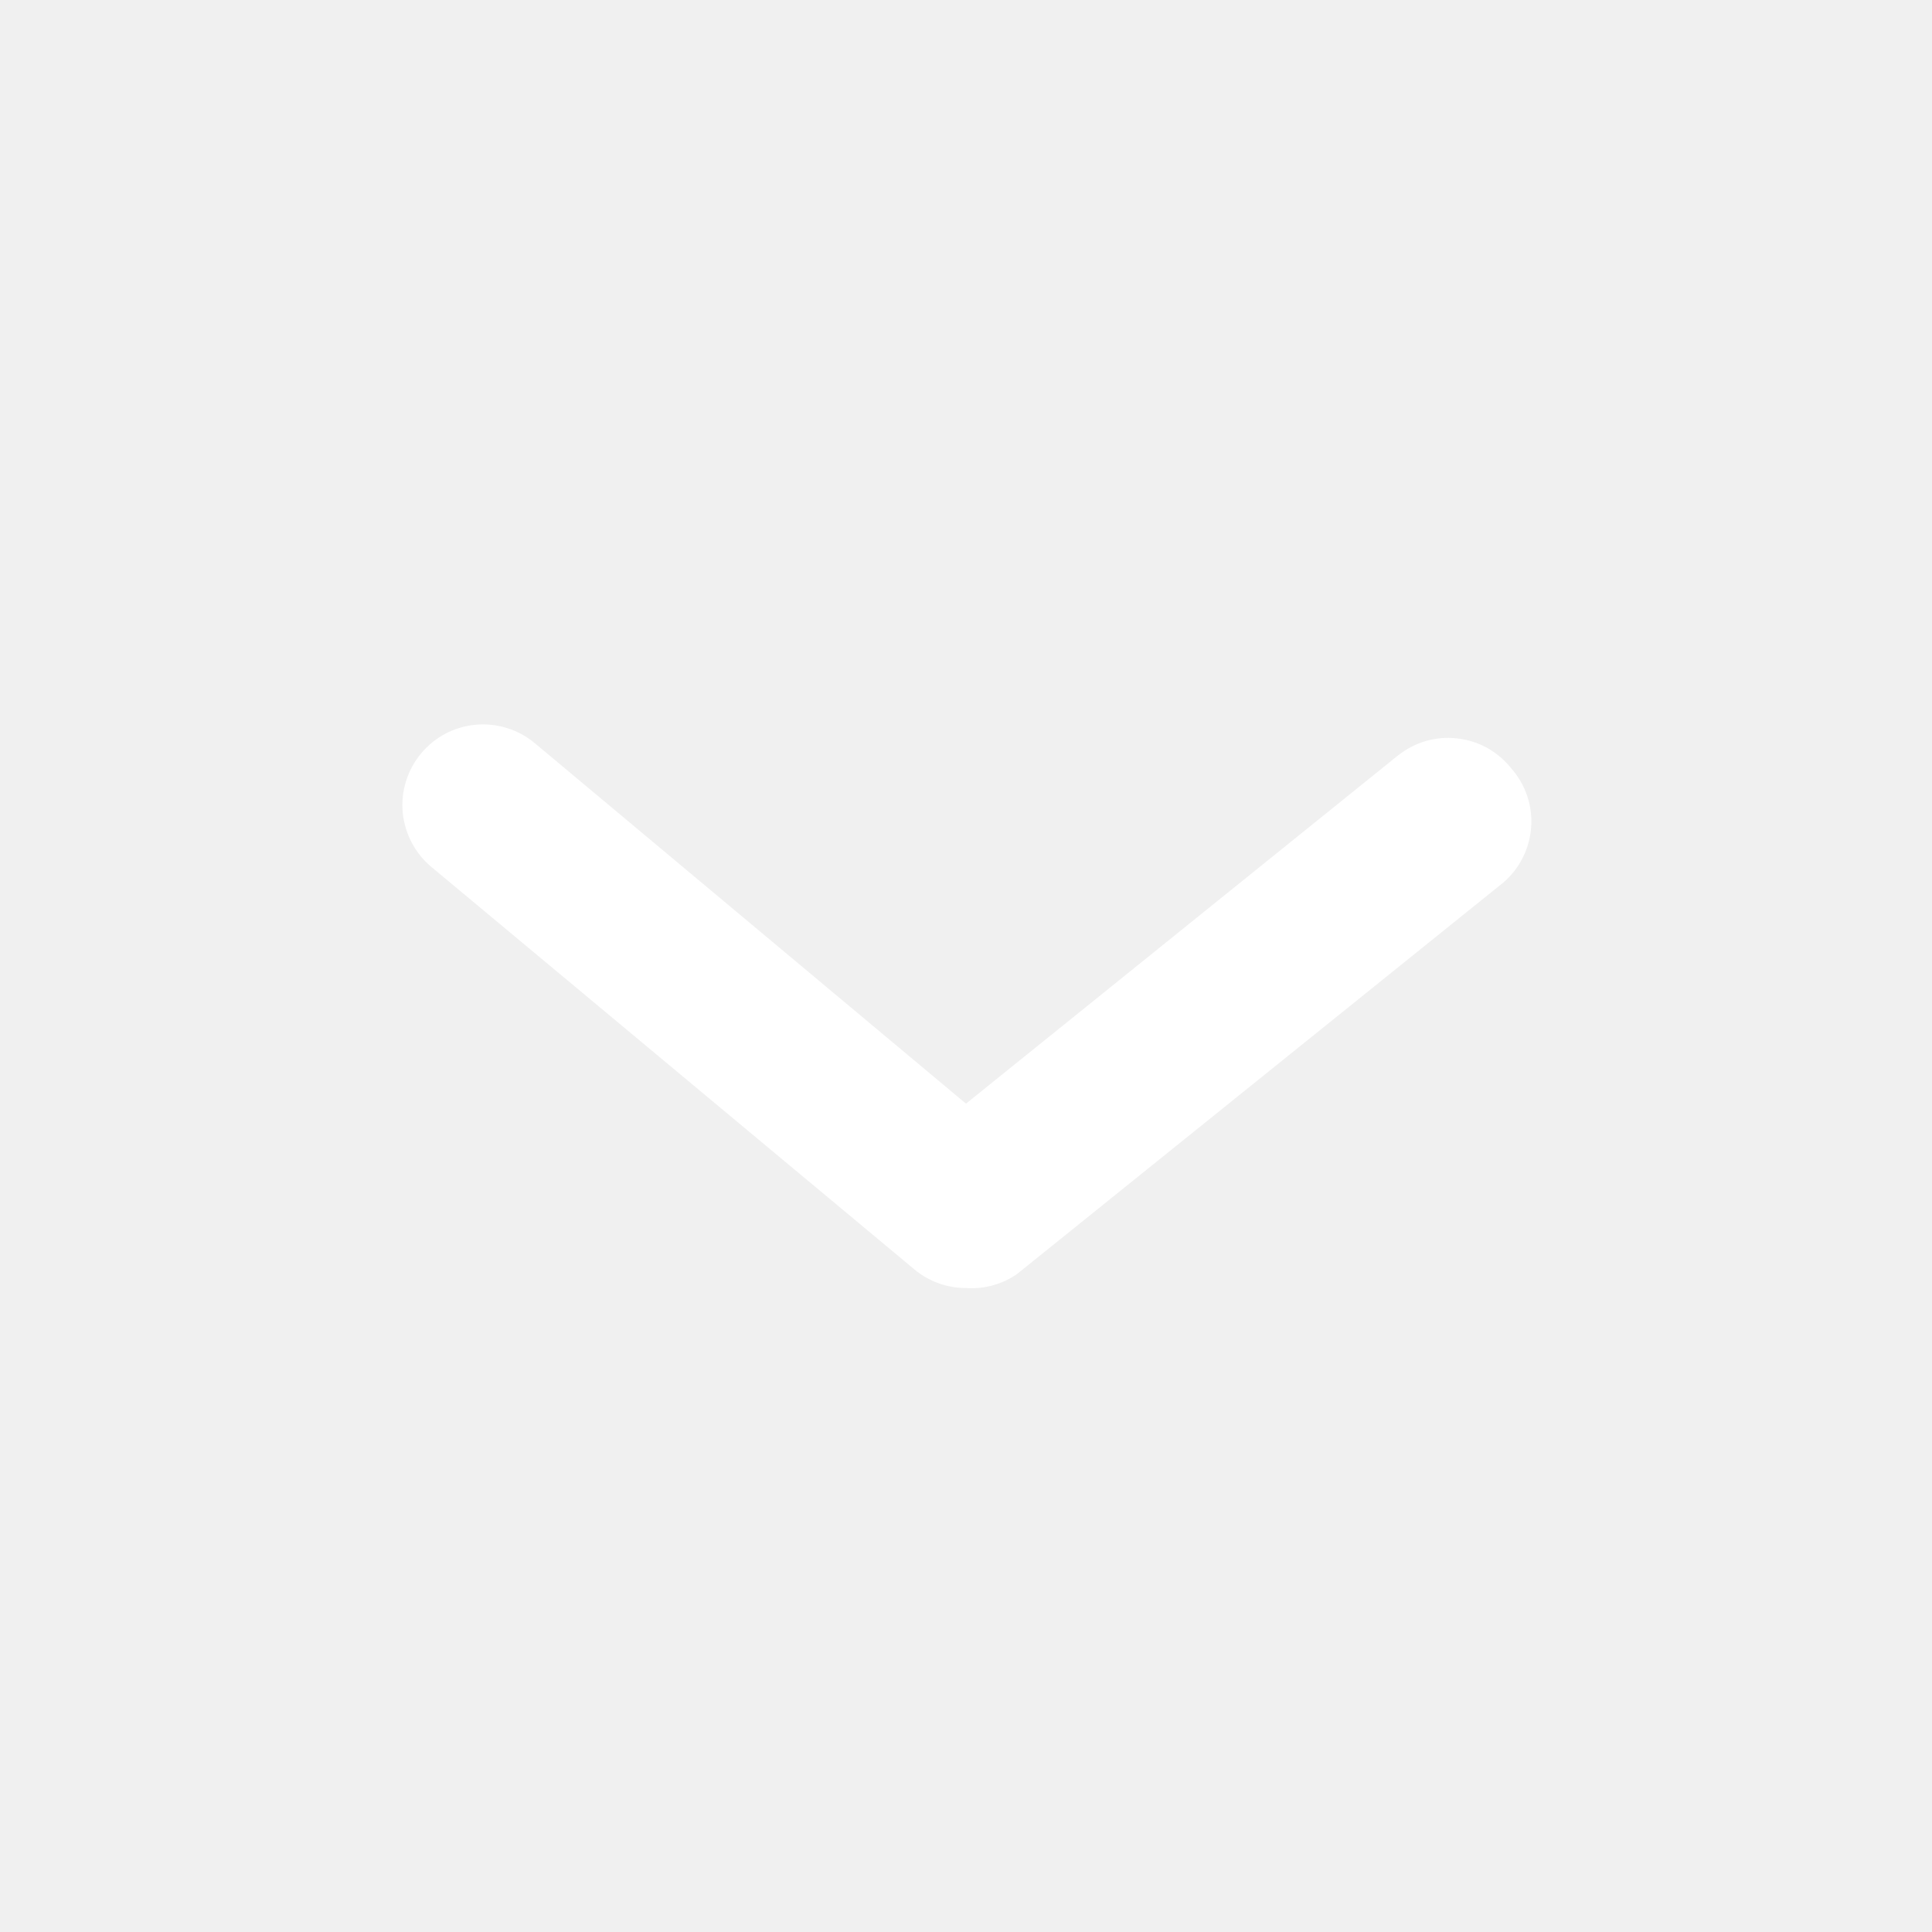
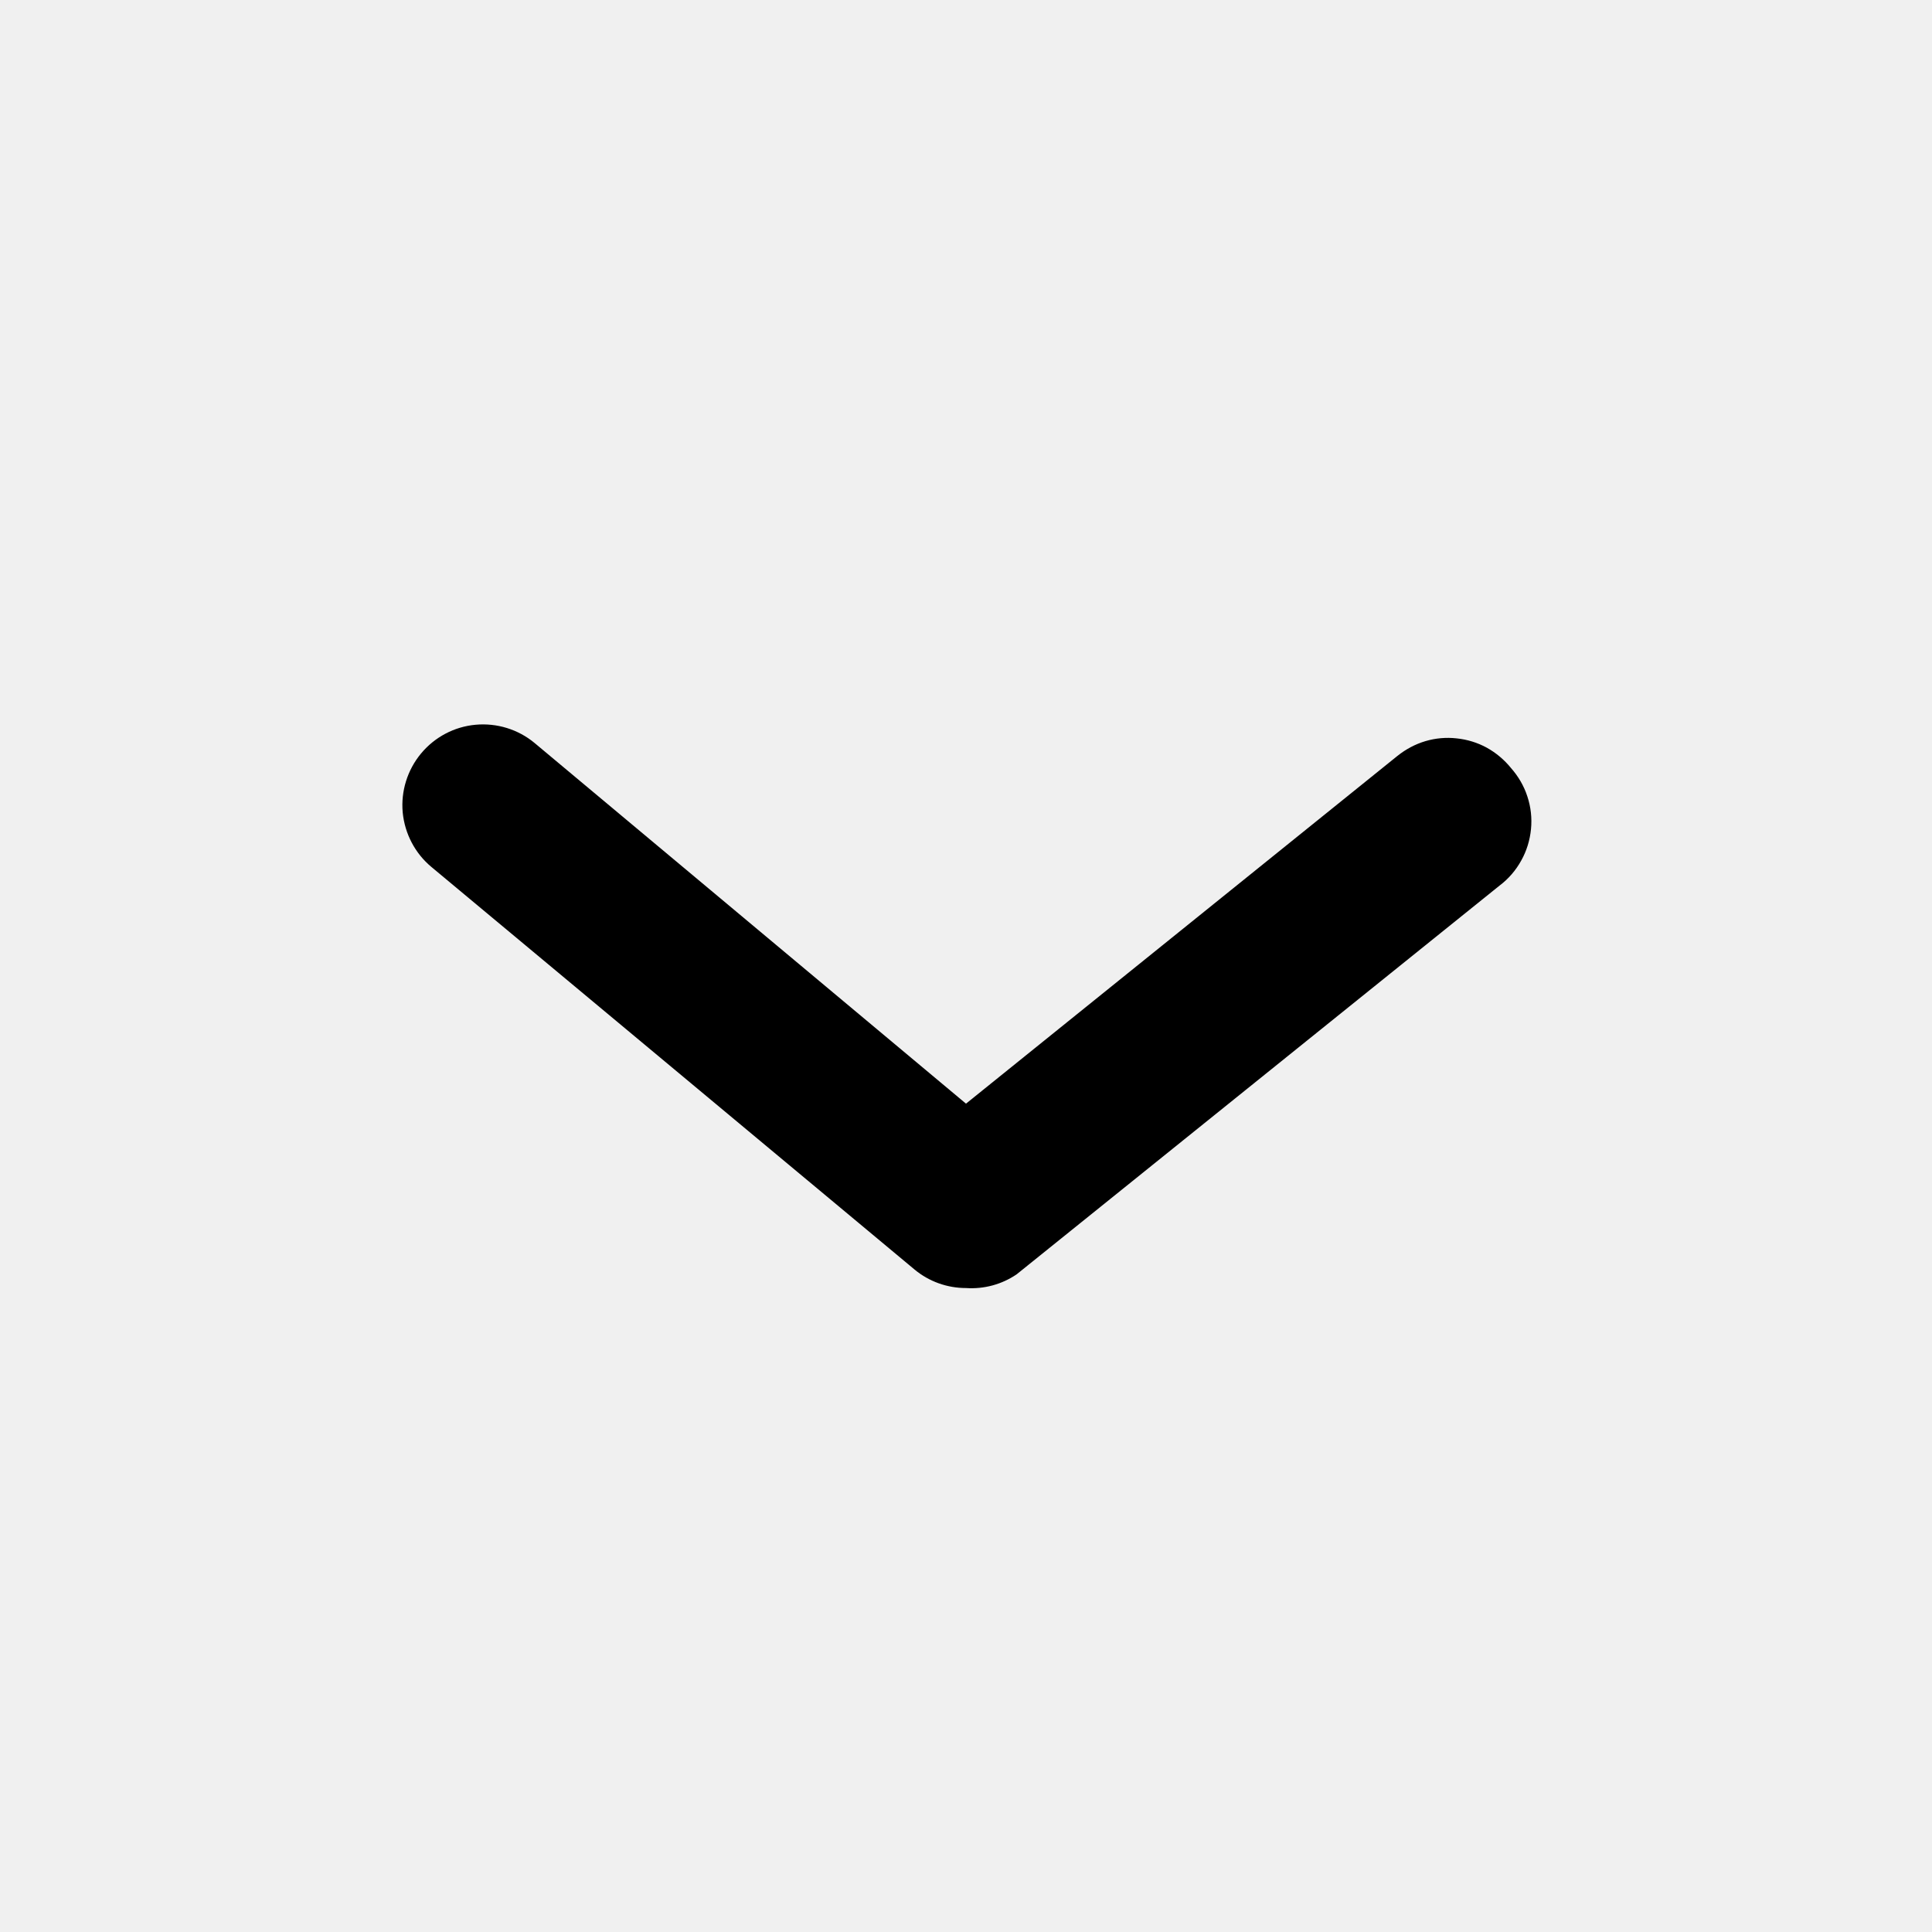
- <svg xmlns="http://www.w3.org/2000/svg" fill="none" version="1.1" width="16" height="16" viewBox="0 0 16 16">
+ <svg xmlns="http://www.w3.org/2000/svg" version="1.1" width="16" height="16" viewBox="0 0 16 16">
  <defs>
    <clipPath id="master_svg0_2266_45589">
      <rect x="0" y="0" width="16" height="16" rx="0" />
    </clipPath>
  </defs>
  <g clip-path="url(#master_svg0_2266_45589)">
    <g>
-       <path d="M8,10.667C7.844,10.667,7.693,10.613,7.573,10.513C7.573,10.513,3.573,7.18,3.573,7.18C3.437,7.067,3.352,6.904,3.335,6.728C3.319,6.552,3.374,6.376,3.487,6.24C3.6,6.104,3.762,6.018,3.939,6.002C4.115,5.986,4.291,6.04,4.427,6.153C4.427,6.153,8,9.14,8,9.14C8,9.14,11.573,6.26,11.573,6.26C11.642,6.205,11.72,6.163,11.804,6.138C11.888,6.113,11.977,6.105,12.064,6.115C12.151,6.124,12.236,6.15,12.313,6.192C12.39,6.235,12.458,6.292,12.513,6.36C12.574,6.429,12.621,6.509,12.649,6.596C12.678,6.683,12.688,6.776,12.679,6.867C12.67,6.958,12.643,7.047,12.598,7.127C12.554,7.207,12.493,7.278,12.42,7.333C12.42,7.333,8.42,10.553,8.42,10.553C8.297,10.637,8.149,10.677,8,10.667C8,10.667,8,10.667,8,10.667C8,10.667,8,10.667,8,10.667Z" fill="#FFFFFF" fill-opacity="1" />
+       <path d="M8,10.667C7.844,10.667,7.693,10.613,7.573,10.513C7.573,10.513,3.573,7.18,3.573,7.18C3.437,7.067,3.352,6.904,3.335,6.728C3.319,6.552,3.374,6.376,3.487,6.24C3.6,6.104,3.762,6.018,3.939,6.002C4.115,5.986,4.291,6.04,4.427,6.153C4.427,6.153,8,9.14,8,9.14C8,9.14,11.573,6.26,11.573,6.26C11.642,6.205,11.72,6.163,11.804,6.138C11.888,6.113,11.977,6.105,12.064,6.115C12.151,6.124,12.236,6.15,12.313,6.192C12.39,6.235,12.458,6.292,12.513,6.36C12.574,6.429,12.621,6.509,12.649,6.596C12.678,6.683,12.688,6.776,12.679,6.867C12.67,6.958,12.643,7.047,12.598,7.127C12.554,7.207,12.493,7.278,12.42,7.333C12.42,7.333,8.42,10.553,8.42,10.553C8.297,10.637,8.149,10.677,8,10.667C8,10.667,8,10.667,8,10.667C8,10.667,8,10.667,8,10.667Z" fill-opacity="1" />
    </g>
  </g>
</svg>
